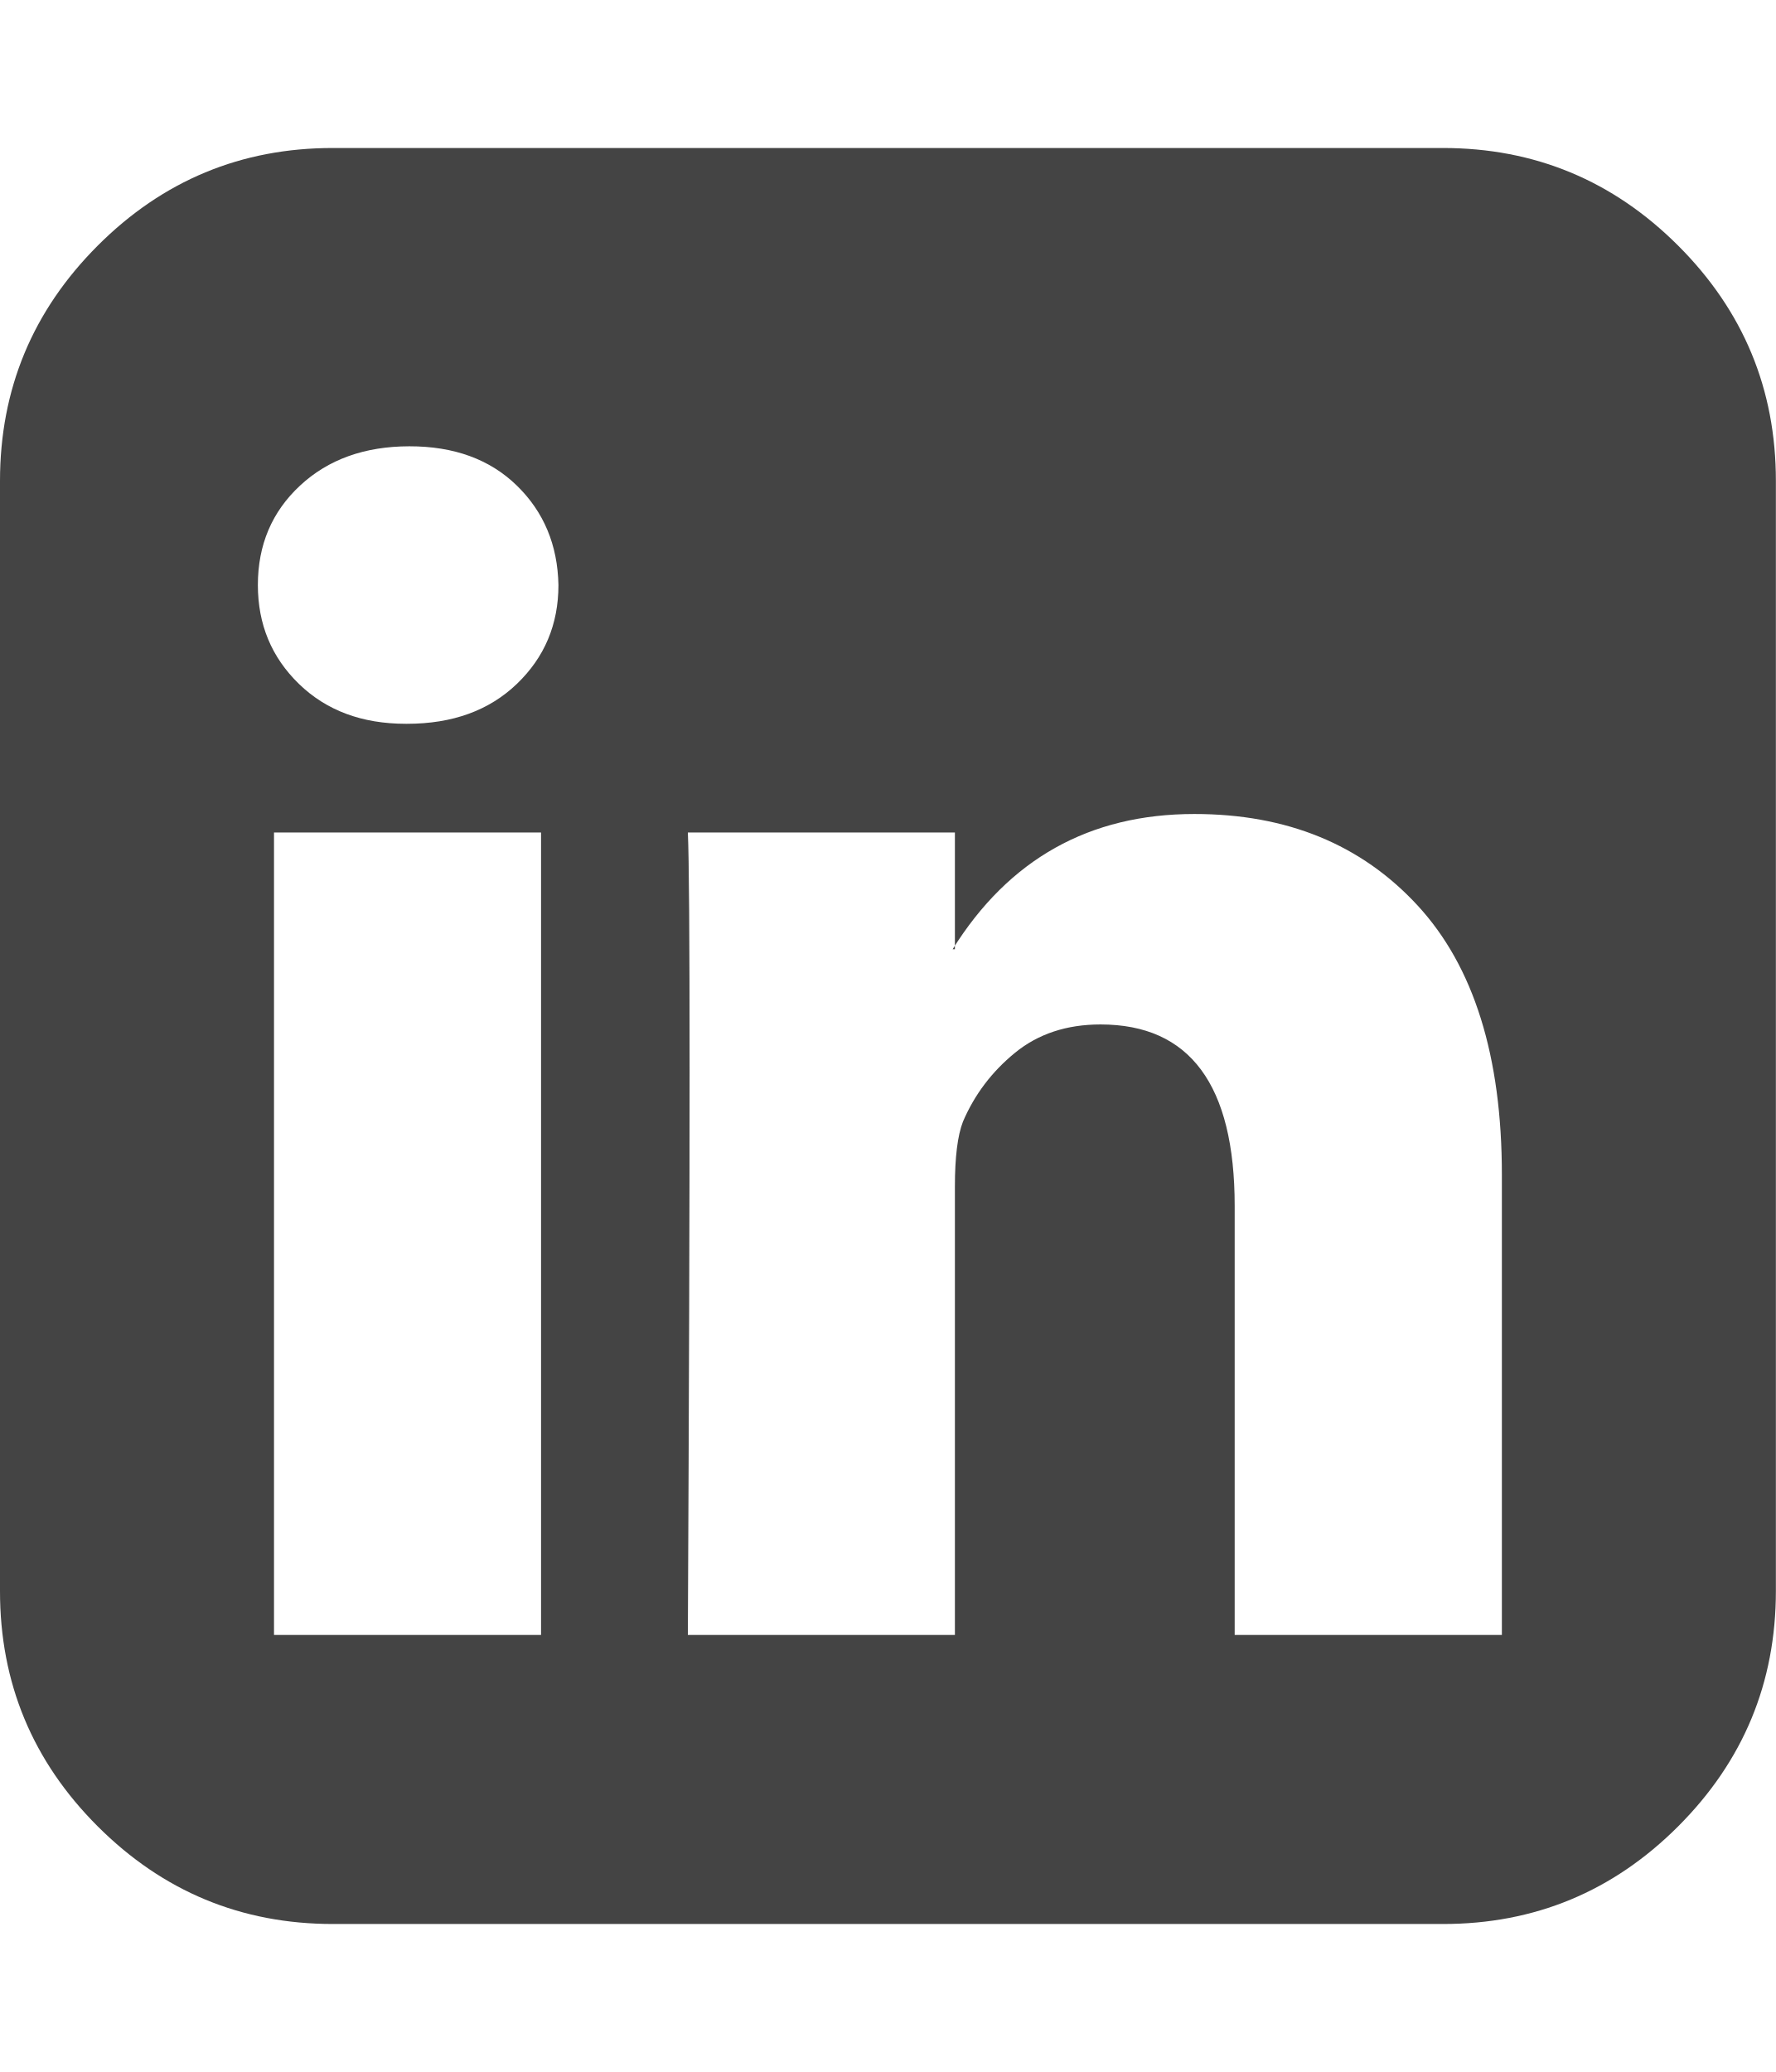
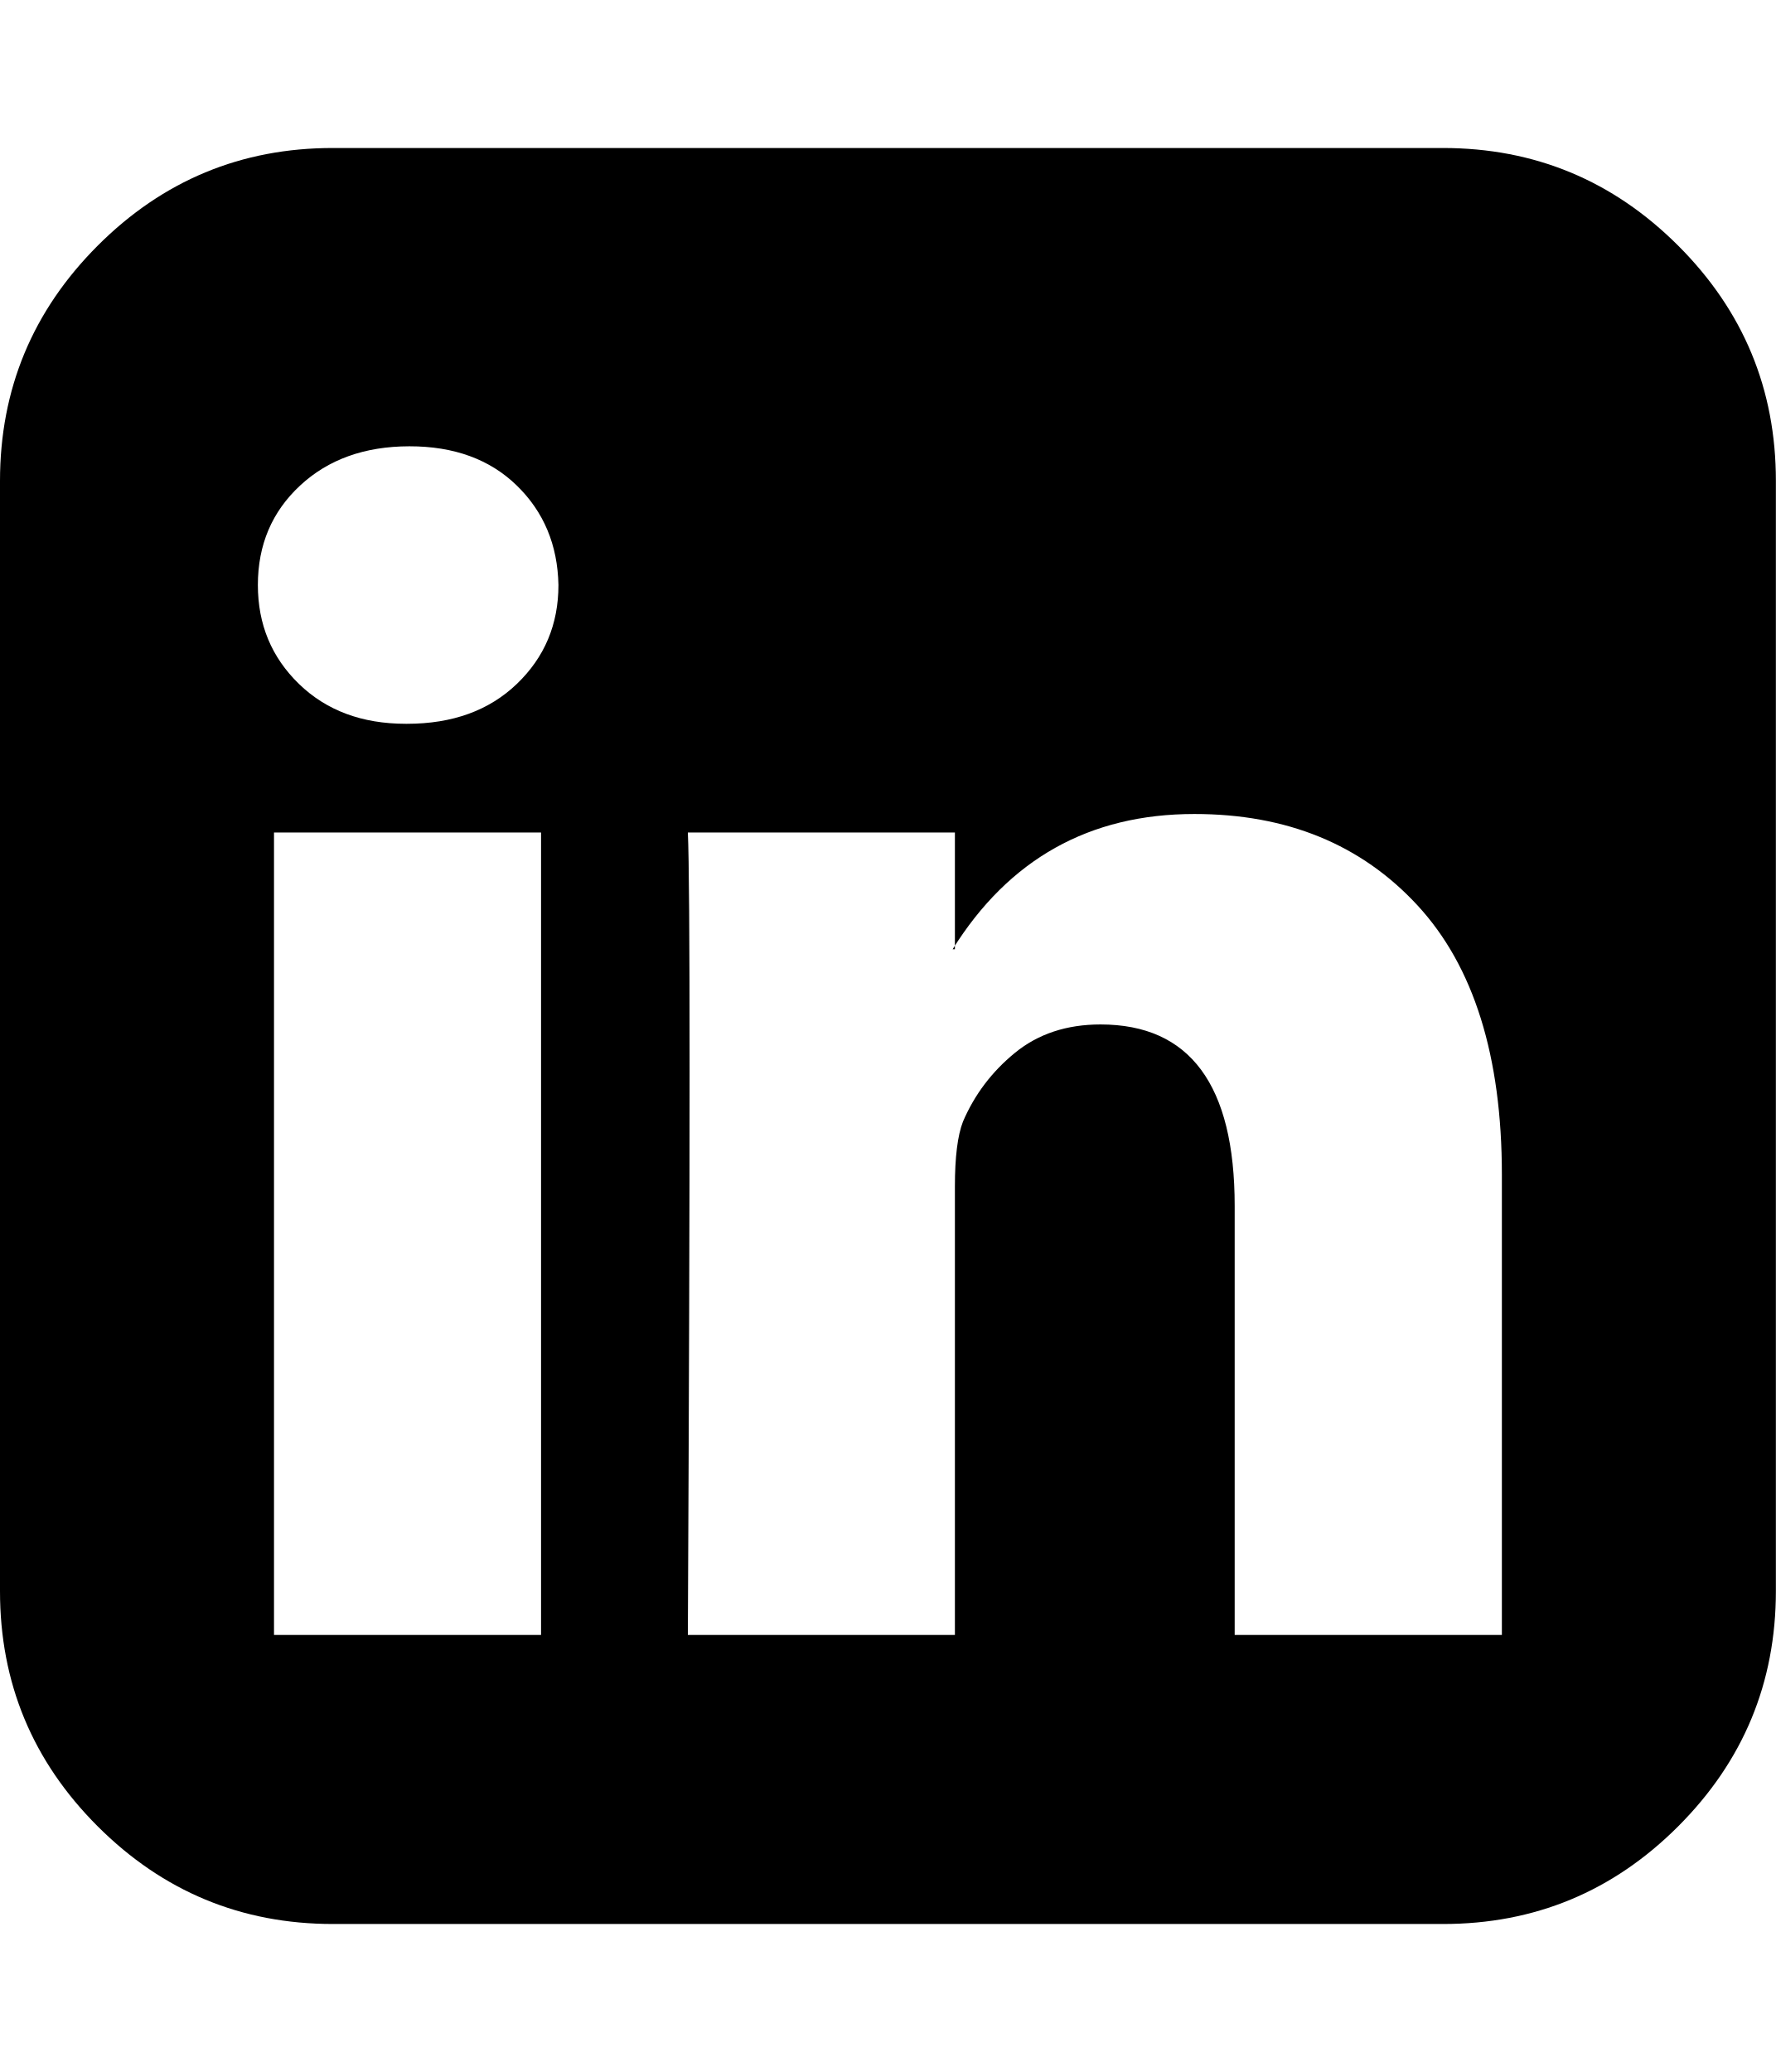
<svg xmlns="http://www.w3.org/2000/svg" version="1.1" width="24" height="28" viewBox="0 0 24 28">
-   <path fill="#444" d="M3.703 22.094h3.609v-10.844h-3.609v10.844zM7.547 7.906q-0.016-0.812-0.562-1.344t-1.453-0.531-1.477 0.531-0.57 1.344q0 0.797 0.555 1.336t1.445 0.539h0.016q0.922 0 1.484-0.539t0.562-1.336zM16.688 22.094h3.609v-6.219q0-2.406-1.141-3.641t-3.016-1.234q-2.125 0-3.266 1.828h0.031v-1.578h-3.609q0.047 1.031 0 10.844h3.609v-6.062q0-0.594 0.109-0.875 0.234-0.547 0.703-0.93t1.156-0.383q1.813 0 1.813 2.453v5.797zM24 6.5v15q0 1.859-1.32 3.18t-3.18 1.32h-15q-1.859 0-3.18-1.32t-1.32-3.18v-15q0-1.859 1.32-3.18t3.18-1.32h15q1.859 0 3.18 1.32t1.32 3.18z" />
+   <path fill="currentColor" d="M3.703 22.094h3.609v-10.844h-3.609v10.844zM7.547 7.906q-0.016-0.812-0.562-1.344t-1.453-0.531-1.477 0.531-0.57 1.344q0 0.797 0.555 1.336t1.445 0.539h0.016q0.922 0 1.484-0.539t0.562-1.336zM16.688 22.094h3.609v-6.219q0-2.406-1.141-3.641t-3.016-1.234q-2.125 0-3.266 1.828h0.031v-1.578h-3.609q0.047 1.031 0 10.844h3.609v-6.062q0-0.594 0.109-0.875 0.234-0.547 0.703-0.93t1.156-0.383q1.813 0 1.813 2.453v5.797zM24 6.5v15q0 1.859-1.32 3.18t-3.18 1.32h-15q-1.859 0-3.18-1.32t-1.32-3.18v-15q0-1.859 1.32-3.18t3.18-1.32h15q1.859 0 3.18 1.32t1.32 3.18z" />
</svg>
